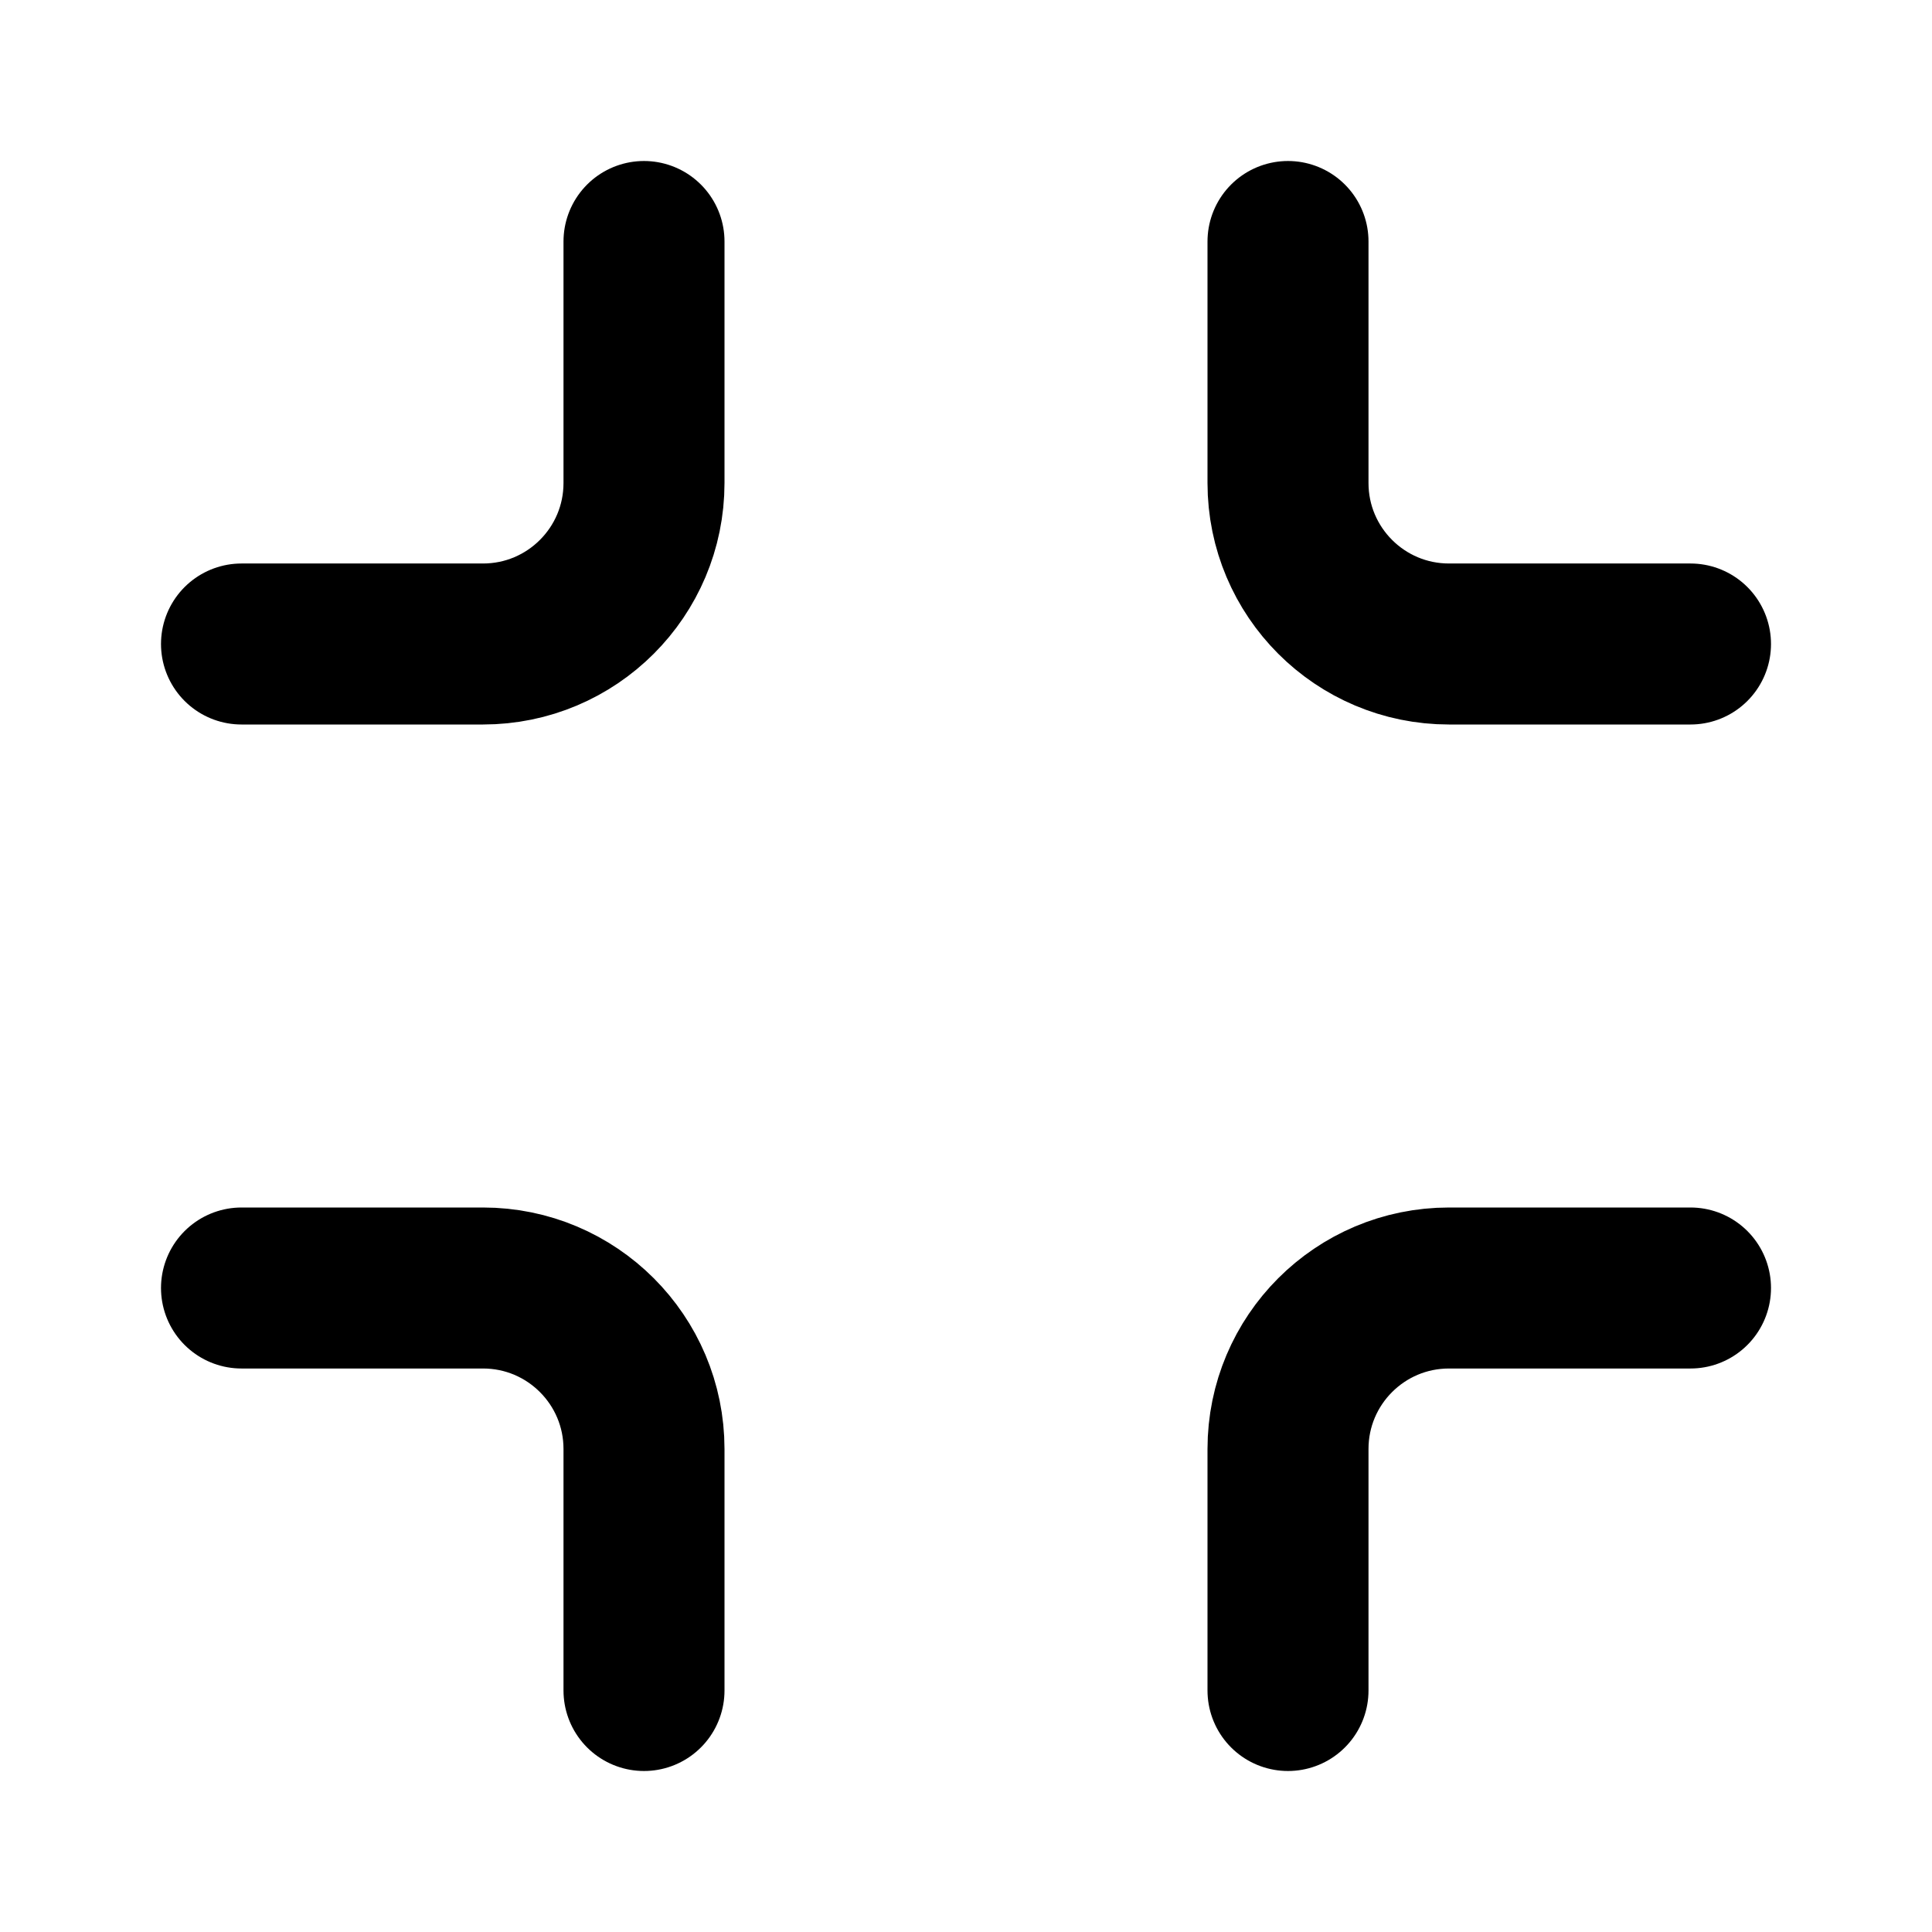
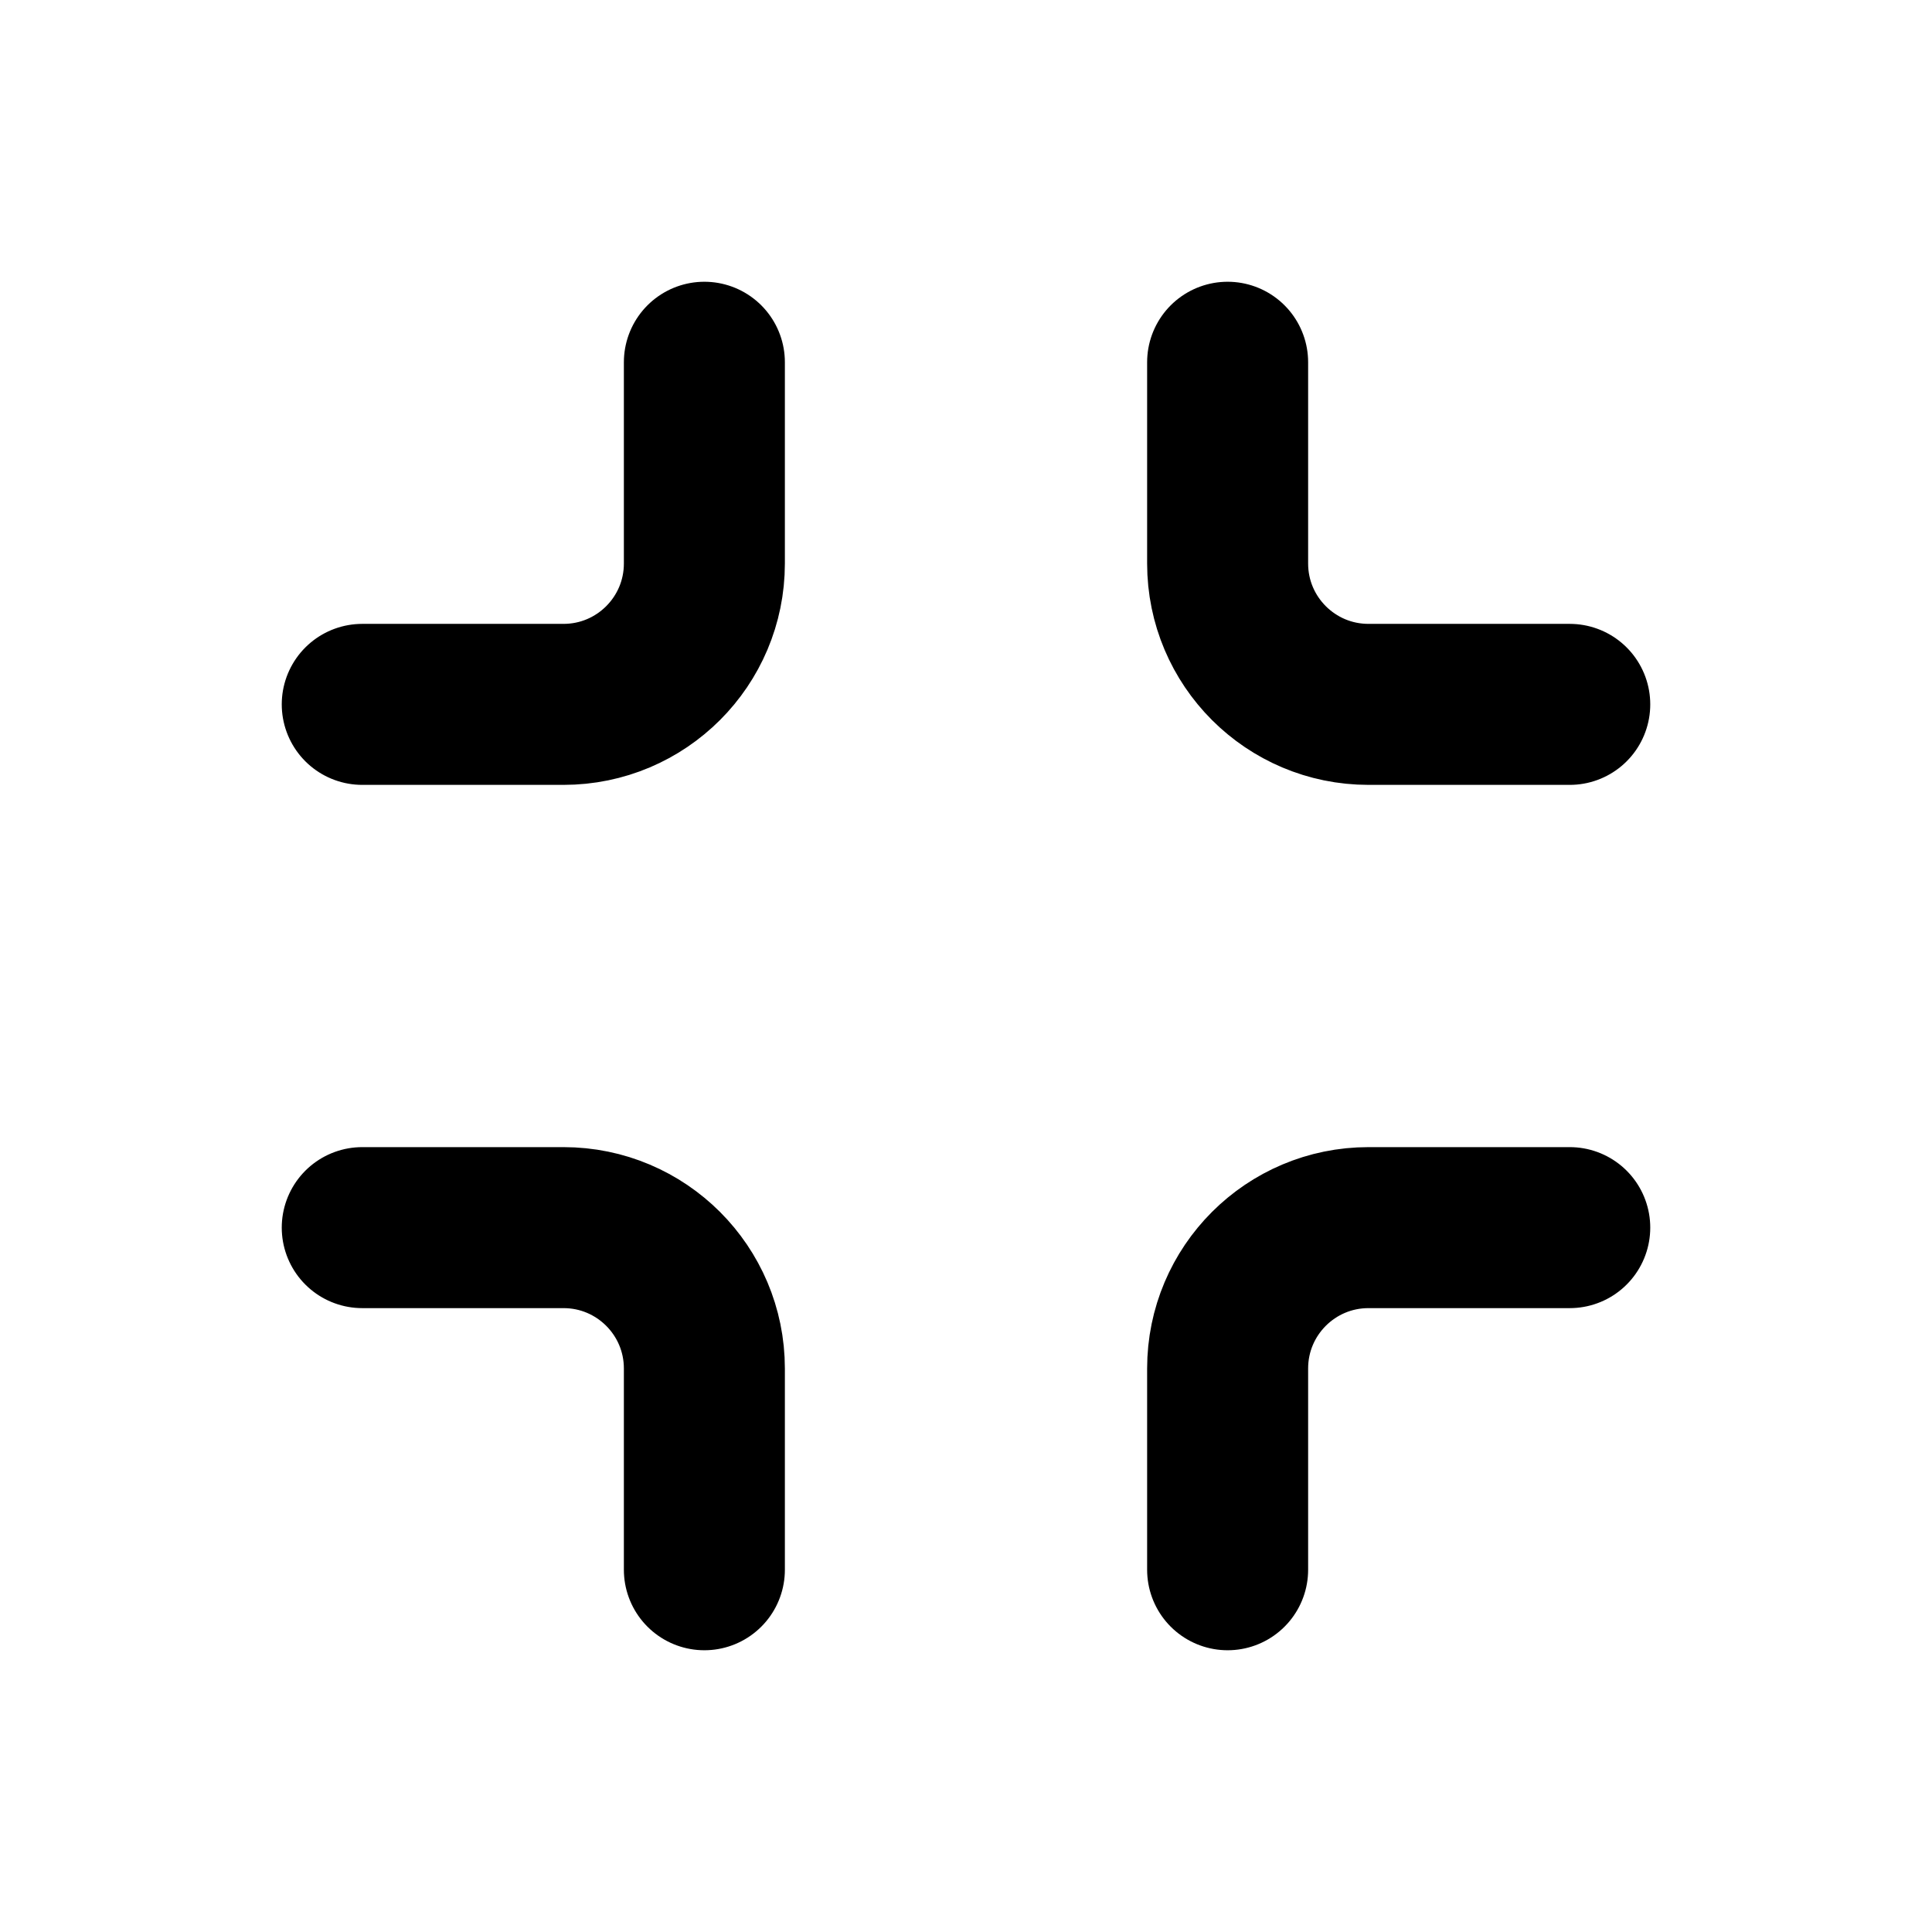
- <svg xmlns="http://www.w3.org/2000/svg" class="lucide lucide-minimize" width="24" height="24" viewBox="0 0 24 24" fill="none" stroke="currentColor" stroke-width="2" stroke-linecap="round" stroke-linejoin="round">
-   <path d="M8 3v3a2 2 0 0 1-2 2H3" />
-   <path d="M21 8h-3a2 2 0 0 1-2-2V3" />
-   <path d="M3 16h3a2 2 0 0 1 2 2v3" />
-   <path d="M16 21v-3a2 2 0 0 1 2-2h3" />
+ <svg xmlns="http://www.w3.org/2000/svg" width="24" height="24" viewBox="0 0 24 24" fill="none" stroke="currentColor" stroke-width="2" stroke-linecap="round" stroke-linejoin="round">
+   <path d="M 4.5 8.75 H 7 A 1.75 1.75 0 0 0 8.75 7 V 4.5" />
+   <path d="M 19.5 8.75 H 17 A 1.75 1.75 0 0 1 15.25 7 V 4.5" />
+   <path d="M 19.5 15.25 H 17 A 1.75 1.75 0 0 0 15.25 17 V 19.5" />
+   <path d="M 4.5 15.25 H 7 A 1.75 1.75 0 0 1 8.75 17 V 19.5" />
</svg>
